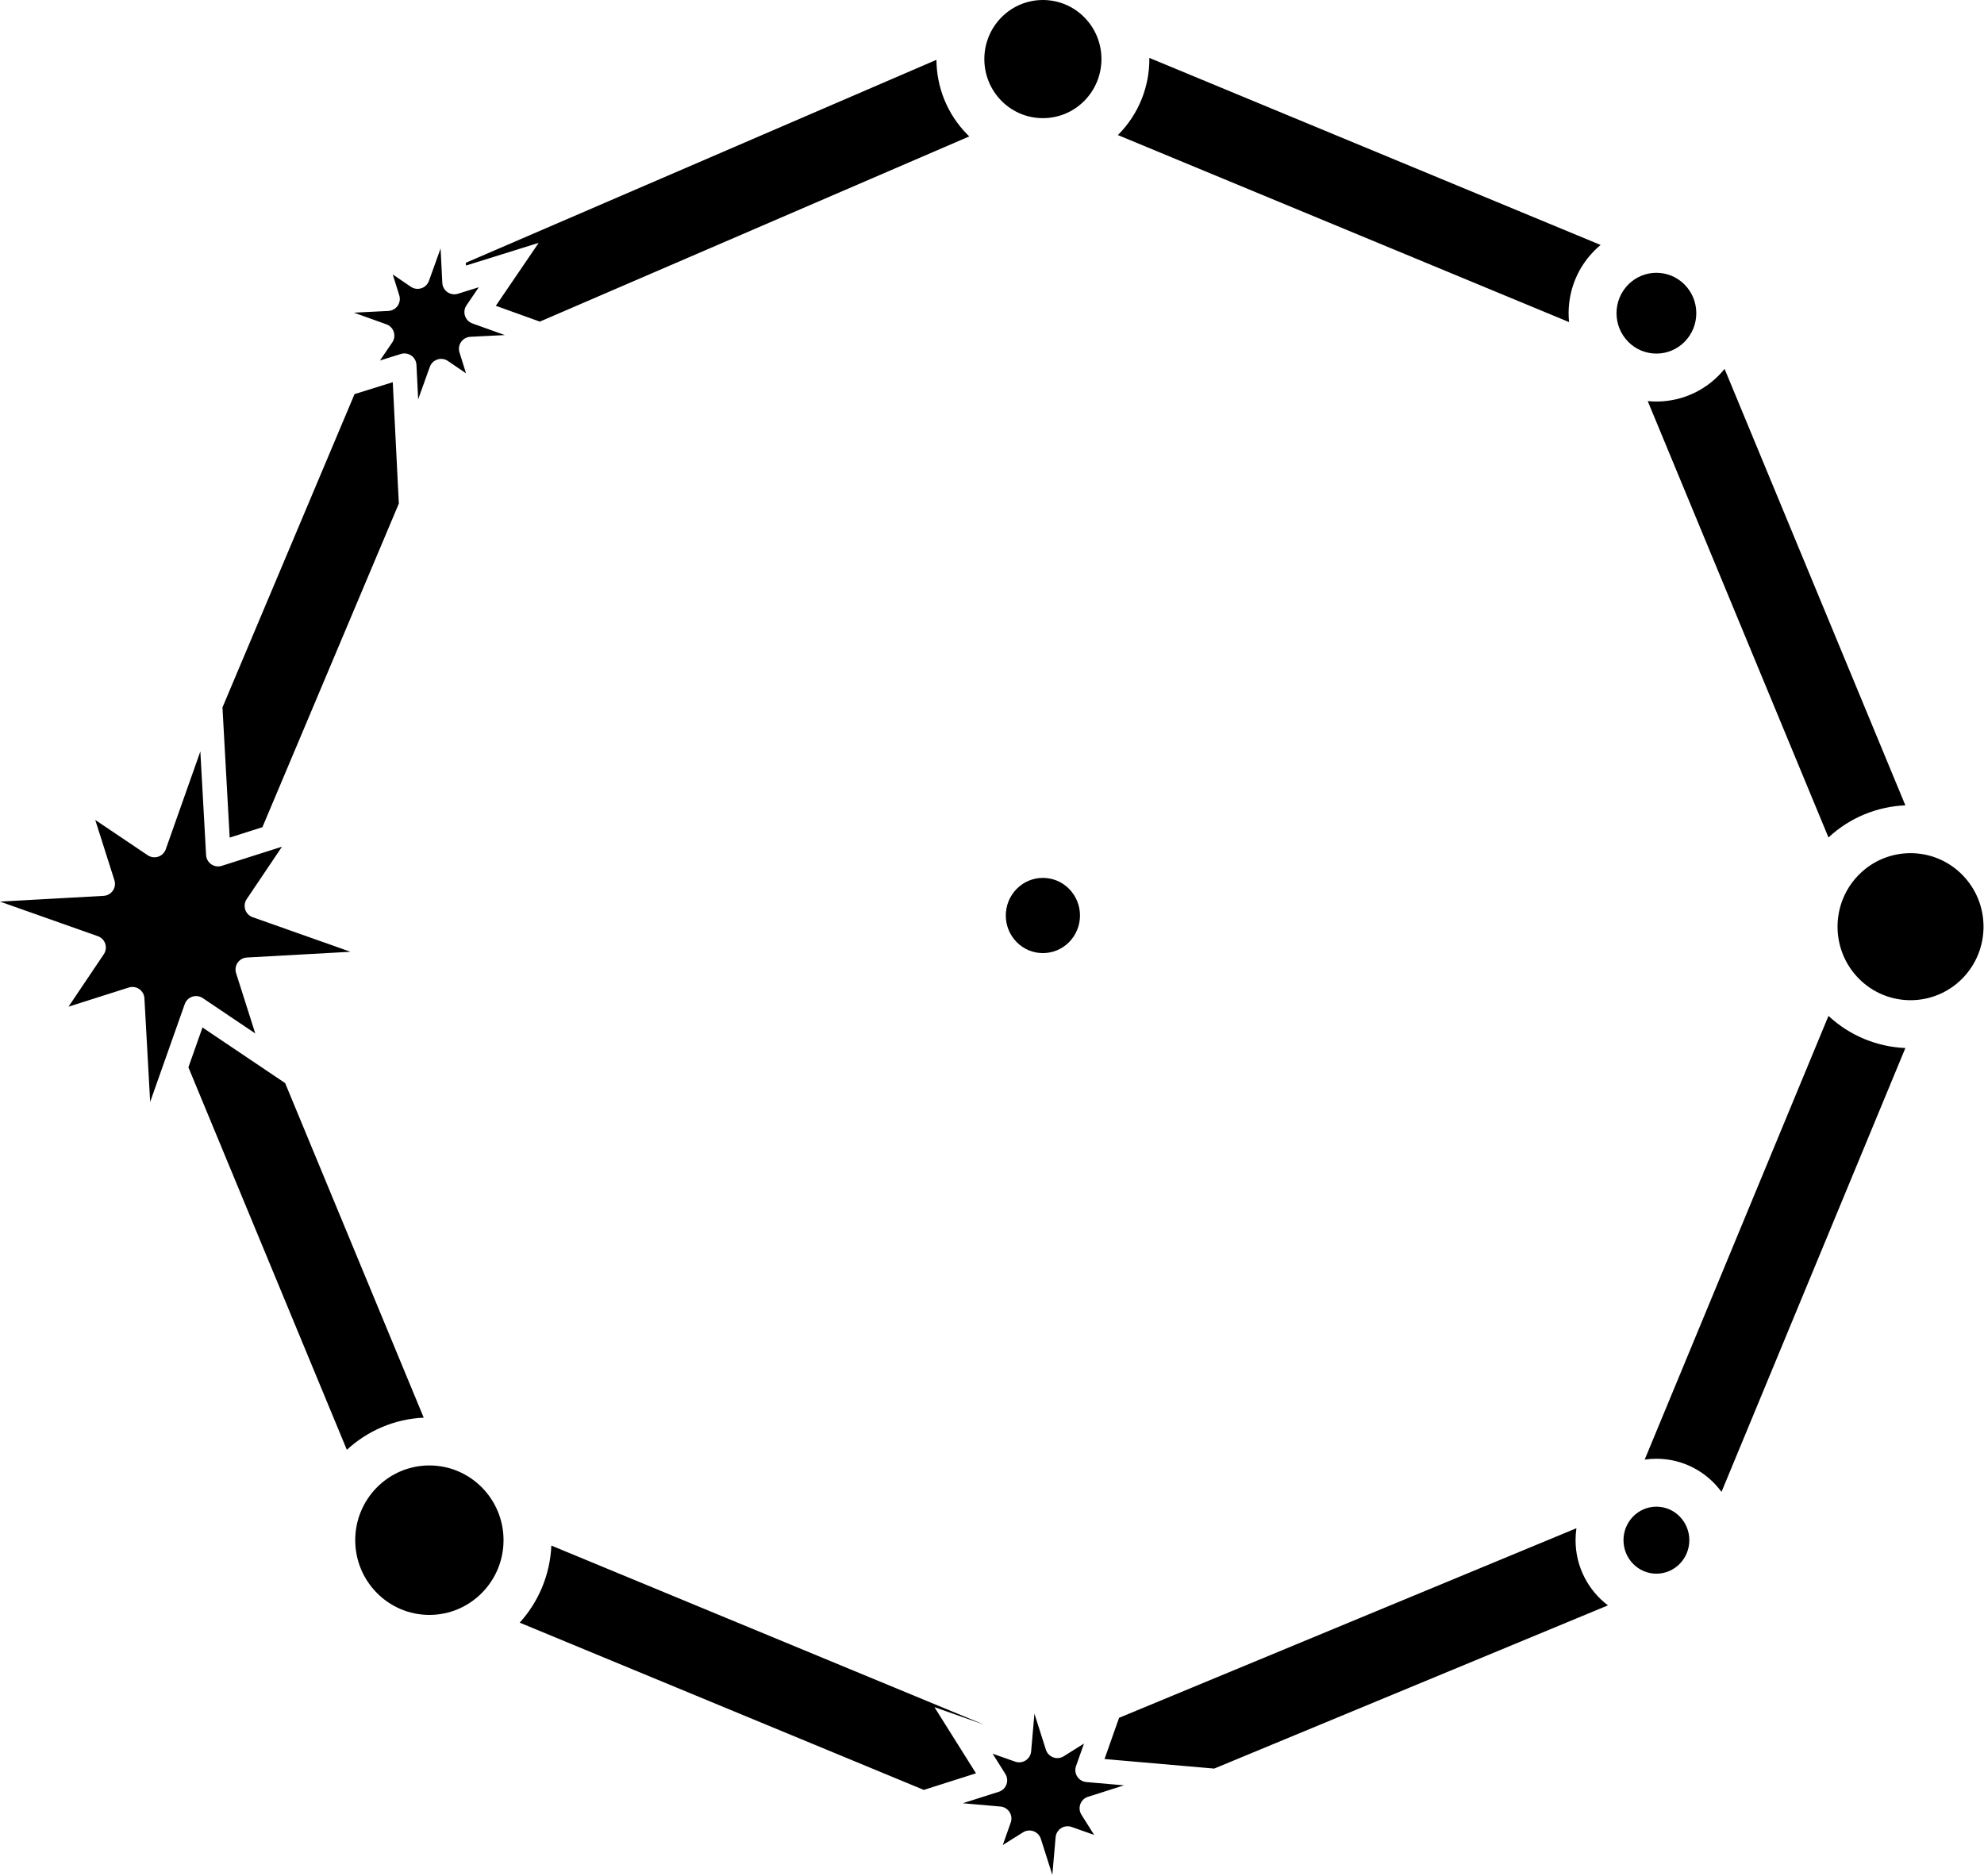
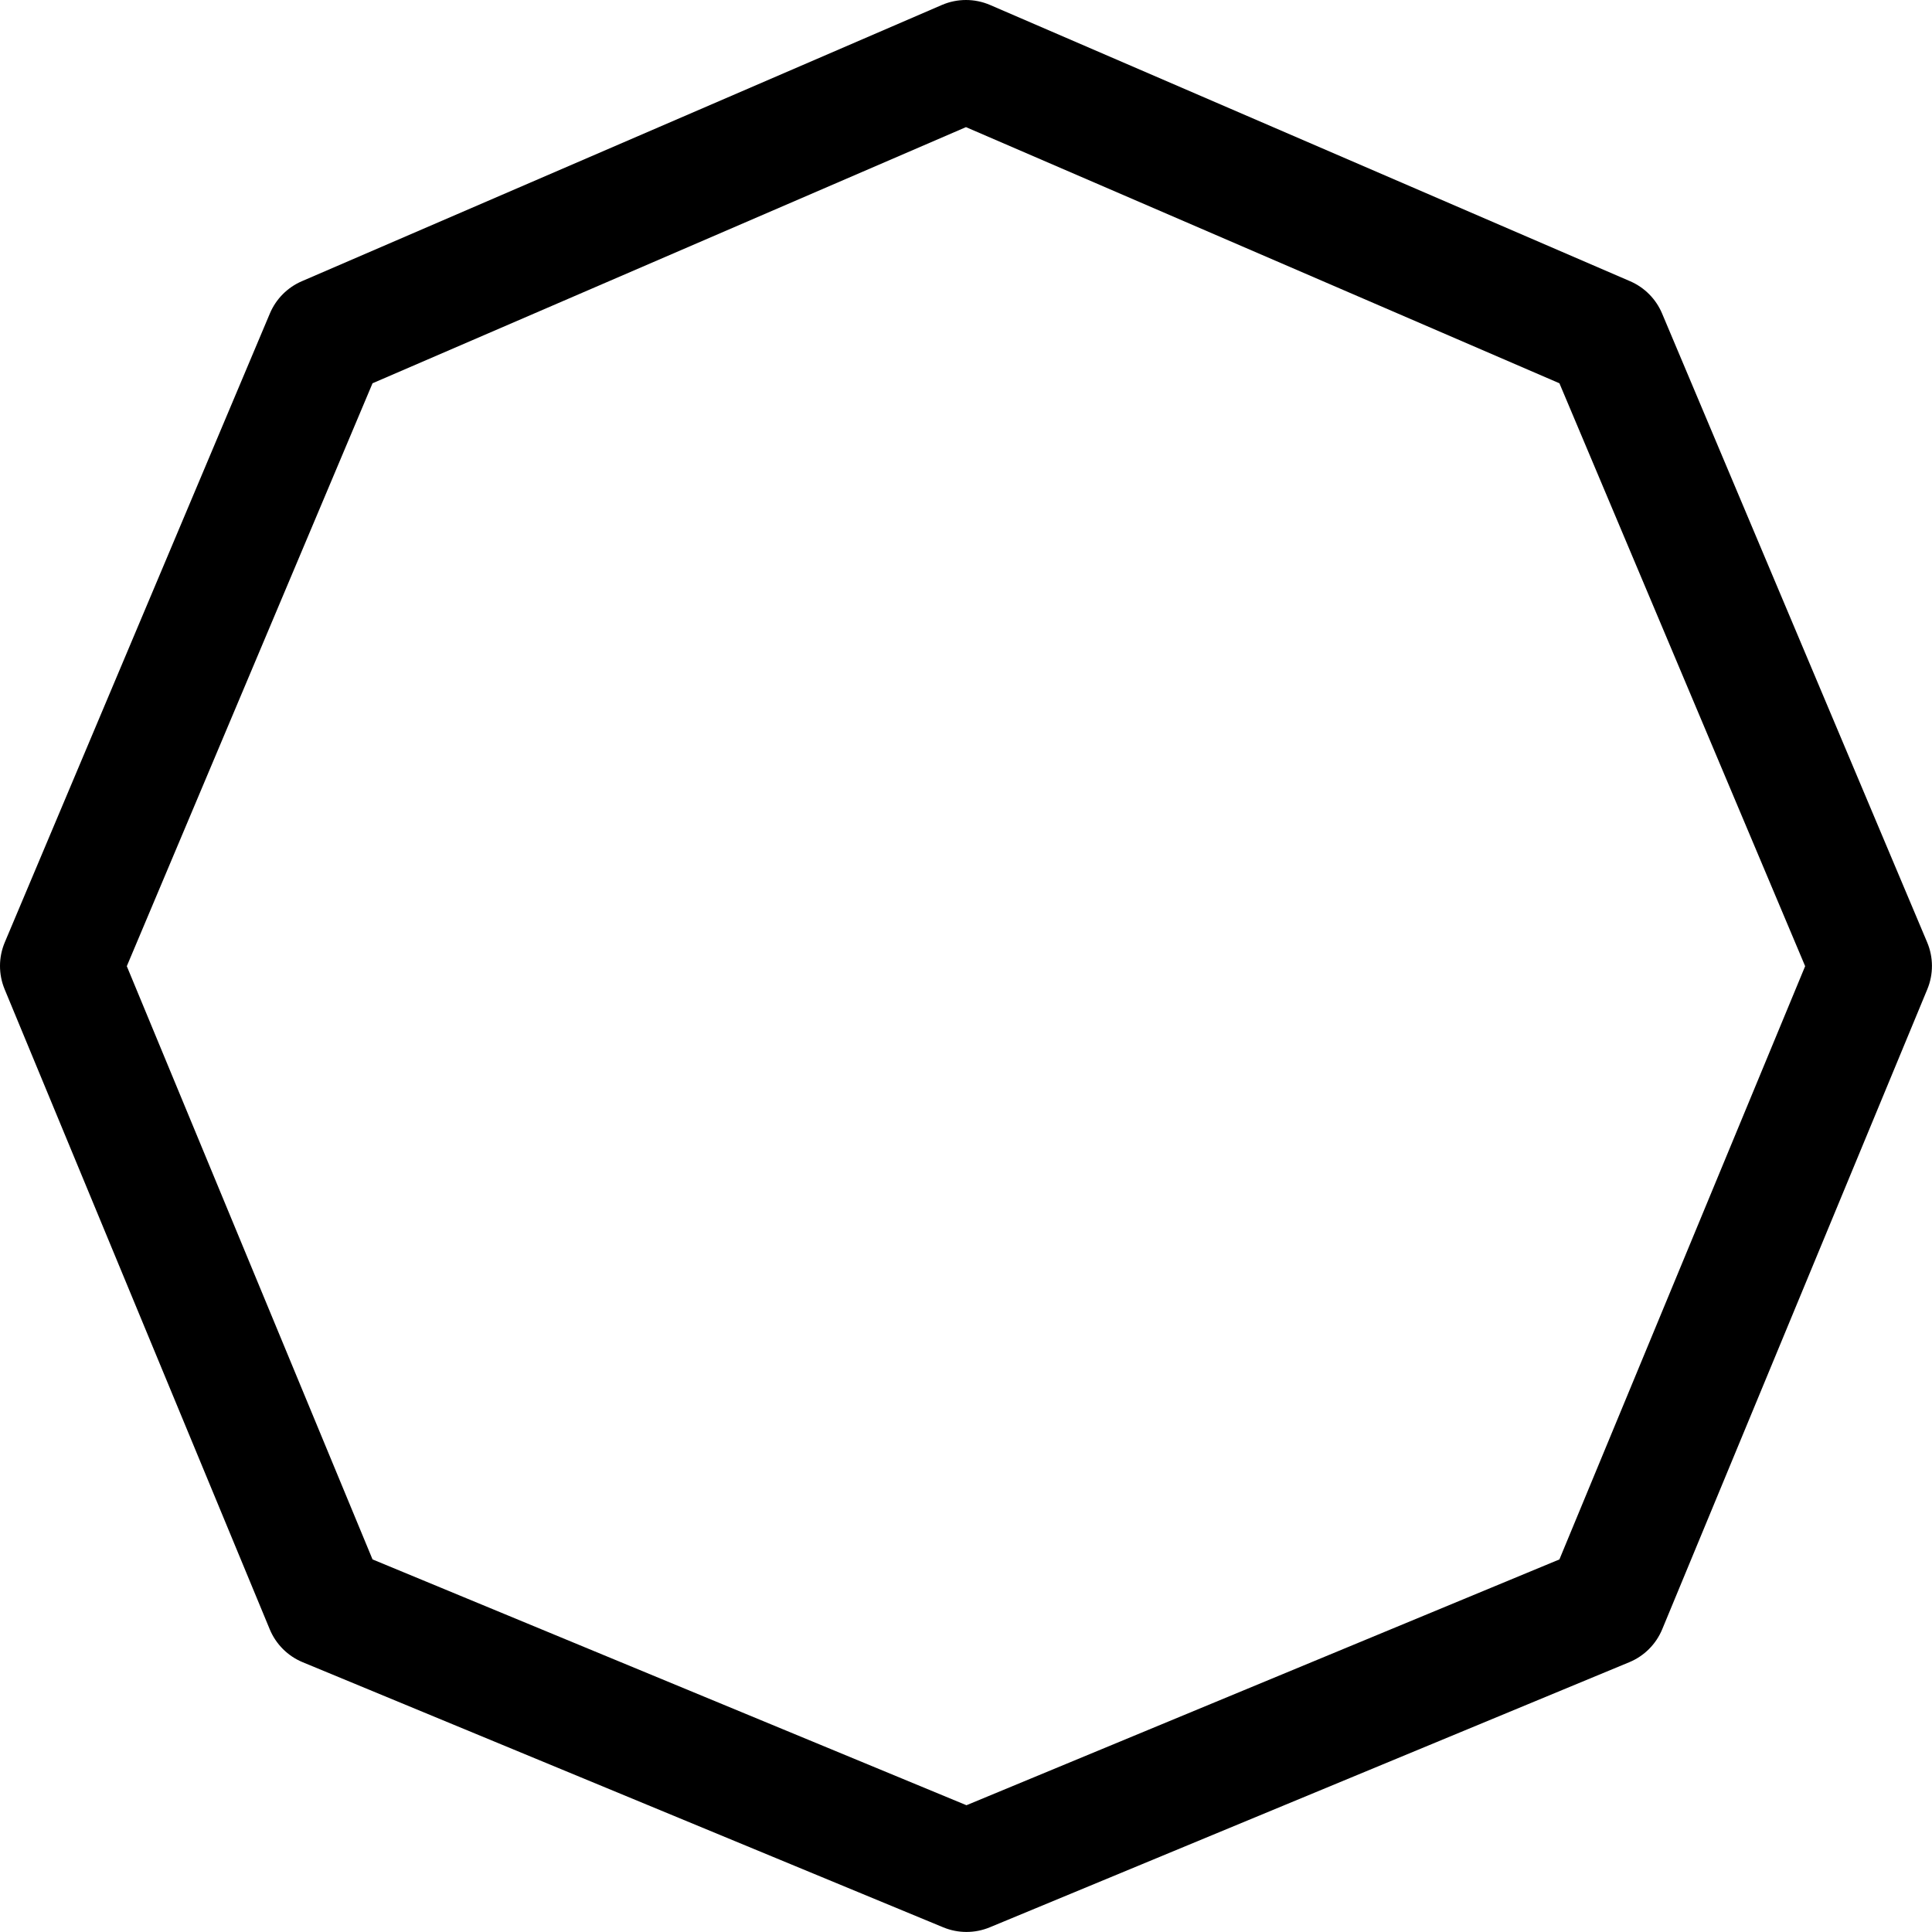
- <svg xmlns="http://www.w3.org/2000/svg" class="icon" width="100%" height="100%" viewBox="0 0 992 938" version="1.1" xml:space="preserve" style="fill-rule:evenodd;clip-rule:evenodd;stroke-linejoin:round;stroke-miterlimit:2;">
-   <path d="M111.233,353.725L177.271,197.07L196.379,191.105L199.418,251.799L131.209,413.604L114.839,418.81L111.233,353.725ZM232.929,131.386L468.217,29.912C468.31,43.5 473.516,57.059 483.834,67.417C484.1,67.683 484.367,67.947 484.637,68.207L269.915,160.812L247.916,152.904L269.34,121.432L232.998,132.777L232.929,131.386ZM574.675,28.951L800.306,122.485C799.24,123.37 798.206,124.313 797.208,125.315C787.48,135.08 783.254,148.29 784.528,161.049L558.942,67.534L559.06,67.417C569.621,56.815 574.826,42.859 574.675,28.951ZM862.29,184.451L952.685,402.685C938.82,403.276 925.119,408.629 914.238,418.744L823.861,200.555C836.482,201.808 849.543,197.586 859.202,187.889C860.301,186.785 861.331,185.637 862.29,184.451ZM952.685,524.036L860.753,745.978C853.395,735.933 841.563,729.401 828.205,729.401C826.214,729.401 824.257,729.546 822.344,729.826L914.238,507.976C925.119,518.091 938.82,523.444 952.685,524.036ZM803.982,802.712L607.106,884.325L552.262,879.546L559.54,858.938L788.211,764.144C787.926,766.095 787.778,768.089 787.778,770.118C787.778,783.428 794.14,795.276 803.982,802.712ZM461.911,894.987L259.855,811.359C269.157,801.081 275.034,787.621 275.673,772.811L492.094,862.385L467.213,853.597L487.992,886.685L461.911,894.987ZM173.425,724.937L94.203,533.679L101.245,513.756L142.569,541.566L211.861,708.85C197.067,709.529 183.643,715.509 173.425,724.937ZM508.418,444.375C515.609,437.157 527.285,437.157 534.476,444.375C541.837,451.765 541.837,463.763 534.476,471.153C527.285,478.371 515.609,478.371 508.418,471.153C501.057,463.763 501.057,451.765 508.418,444.375ZM500.813,8.574C512.201,-2.858 530.693,-2.858 542.081,8.574C553.607,20.145 553.607,38.933 542.081,50.503C530.693,61.936 512.201,61.936 500.813,50.503C489.287,38.933 489.287,20.145 500.813,8.574ZM929.517,437.299C943.729,423.031 966.806,423.031 981.019,437.299C995.347,451.682 995.347,475.038 981.019,489.422C966.806,503.689 943.729,503.689 929.517,489.422C915.189,475.038 915.189,451.682 929.517,437.299ZM814.186,142.228C821.923,134.461 834.486,134.461 842.223,142.228C850.125,150.161 850.125,163.043 842.223,170.976C834.486,178.743 821.923,178.743 814.186,170.976C806.284,163.043 806.284,150.161 814.186,142.228ZM214.689,732.751C235.193,732.751 251.765,749.535 251.765,770.118C251.765,790.701 235.193,807.485 214.689,807.485C194.185,807.485 177.612,790.701 177.612,770.118C177.612,749.535 194.185,732.751 214.689,732.751ZM828.205,753.366C837.353,753.366 844.666,760.935 844.666,770.118C844.666,779.301 837.353,786.87 828.205,786.87C819.057,786.87 811.744,779.301 811.744,770.118C811.744,760.935 819.057,753.366 828.205,753.366ZM220.293,124.232L221.155,141.448C221.248,143.305 222.195,145.015 223.72,146.079C225.245,147.143 227.176,147.441 228.951,146.887L239.399,143.625L233.24,152.673C232.194,154.21 231.917,156.145 232.492,157.913C233.066,159.682 234.426,161.085 236.176,161.714L252.398,167.545L235.181,168.407C233.324,168.5 231.615,169.447 230.551,170.972C229.487,172.497 229.189,174.429 229.743,176.203L233.005,186.651L223.957,180.492C222.42,179.446 220.485,179.17 218.717,179.744C216.948,180.318 215.545,181.679 214.916,183.429L209.085,199.65L208.223,182.434C208.13,180.577 207.183,178.867 205.658,177.803C204.133,176.74 202.201,176.441 200.426,176.995L189.979,180.257L196.138,171.209C197.184,169.672 197.46,167.738 196.886,165.969C196.311,164.201 194.951,162.797 193.201,162.168L176.979,156.337L194.196,155.475C196.053,155.382 197.763,154.435 198.826,152.91C199.89,151.385 200.189,149.454 199.634,147.679L196.373,137.231L205.421,143.39C206.958,144.436 208.892,144.712 210.661,144.138C212.429,143.564 213.833,142.203 214.462,140.454L220.293,124.232ZM100.172,375.735L103.042,427.544C103.145,429.401 104.101,431.105 105.631,432.161C107.162,433.217 109.095,433.505 110.867,432.941L140.995,423.359L123.344,449.588C122.306,451.131 122.04,453.067 122.624,454.832C123.208,456.598 124.575,457.994 126.328,458.613L175.251,475.906L123.441,478.776C121.585,478.879 119.88,479.835 118.825,481.366C117.769,482.897 117.481,484.83 118.045,486.602L127.627,516.73L101.397,499.079C99.855,498.041 97.919,497.775 96.153,498.358C94.388,498.942 92.992,500.31 92.372,502.063L75.079,550.986L72.209,499.176C72.106,497.32 71.15,495.615 69.62,494.559C68.089,493.504 66.156,493.216 64.384,493.779L34.255,503.361L51.907,477.132C52.945,475.589 53.211,473.653 52.627,471.888C52.043,470.122 50.676,468.726 48.923,468.107L0,450.814L51.809,447.944C53.666,447.841 55.37,446.885 56.426,445.354C57.482,443.824 57.77,441.891 57.206,440.119L47.624,409.99L73.854,427.641C75.396,428.68 77.332,428.946 79.098,428.362C80.863,427.778 82.259,426.41 82.879,424.657L100.172,375.735ZM517.212,856.868L522.949,874.891C523.513,876.663 524.865,878.074 526.611,878.713C528.357,879.353 530.301,879.148 531.875,878.159L541.991,871.806L538.013,883.07C537.394,884.823 537.621,886.764 538.627,888.327C539.634,889.89 541.308,890.9 543.16,891.061L562.003,892.703L543.98,898.441C542.208,899.005 540.797,900.357 540.158,902.103C539.518,903.849 539.723,905.792 540.712,907.367L547.065,917.483L535.801,913.505C534.048,912.885 532.107,913.112 530.544,914.119C528.981,915.126 527.971,916.799 527.81,918.652L526.168,937.495L520.43,919.471C519.866,917.7 518.514,916.289 516.768,915.649C515.022,915.01 513.079,915.215 511.504,916.204L501.388,922.556L505.366,911.293C505.985,909.54 505.759,907.599 504.752,906.036C503.745,904.472 502.072,903.463 500.219,903.302L481.376,901.659L499.399,895.922C501.171,895.358 502.582,894.006 503.222,892.26C503.861,890.514 503.656,888.57 502.667,886.996L496.315,876.88L507.578,880.858C509.331,881.477 511.272,881.25 512.835,880.244C514.399,879.237 515.408,877.563 515.569,875.711L517.212,856.868Z" />
+ <svg xmlns="http://www.w3.org/2000/svg" class="icon" width="100%" height="100%" viewBox="0 0 926 926" version="1.1" xml:space="preserve" style="fill-rule:evenodd;clip-rule:evenodd;stroke-linejoin:round;stroke-miterlimit:2;">
+   <path d="M144.672,134.79L451.43,2.388C458.806,-0.796 467.17,-0.796 474.546,2.388L781.304,134.79C788.211,137.771 793.7,143.307 796.622,150.239L923.685,451.658C926.715,458.844 926.74,466.945 923.756,474.15L796.692,780.907C793.733,788.052 788.058,793.728 780.915,796.689L474.4,923.753C467.254,926.715 459.224,926.717 452.077,923.759L145.076,796.695C137.926,793.736 132.245,788.057 129.283,780.907L2.22,474.15C-0.764,466.945 -0.739,458.844 2.29,451.658L129.354,150.239C132.276,143.307 137.764,137.771 144.672,134.79ZM178.552,183.702L60.777,463.087L178.551,747.418L463.222,865.239L747.421,747.427L865.199,463.087L747.424,183.702L462.988,60.934L178.552,183.702Z" />
</svg>
